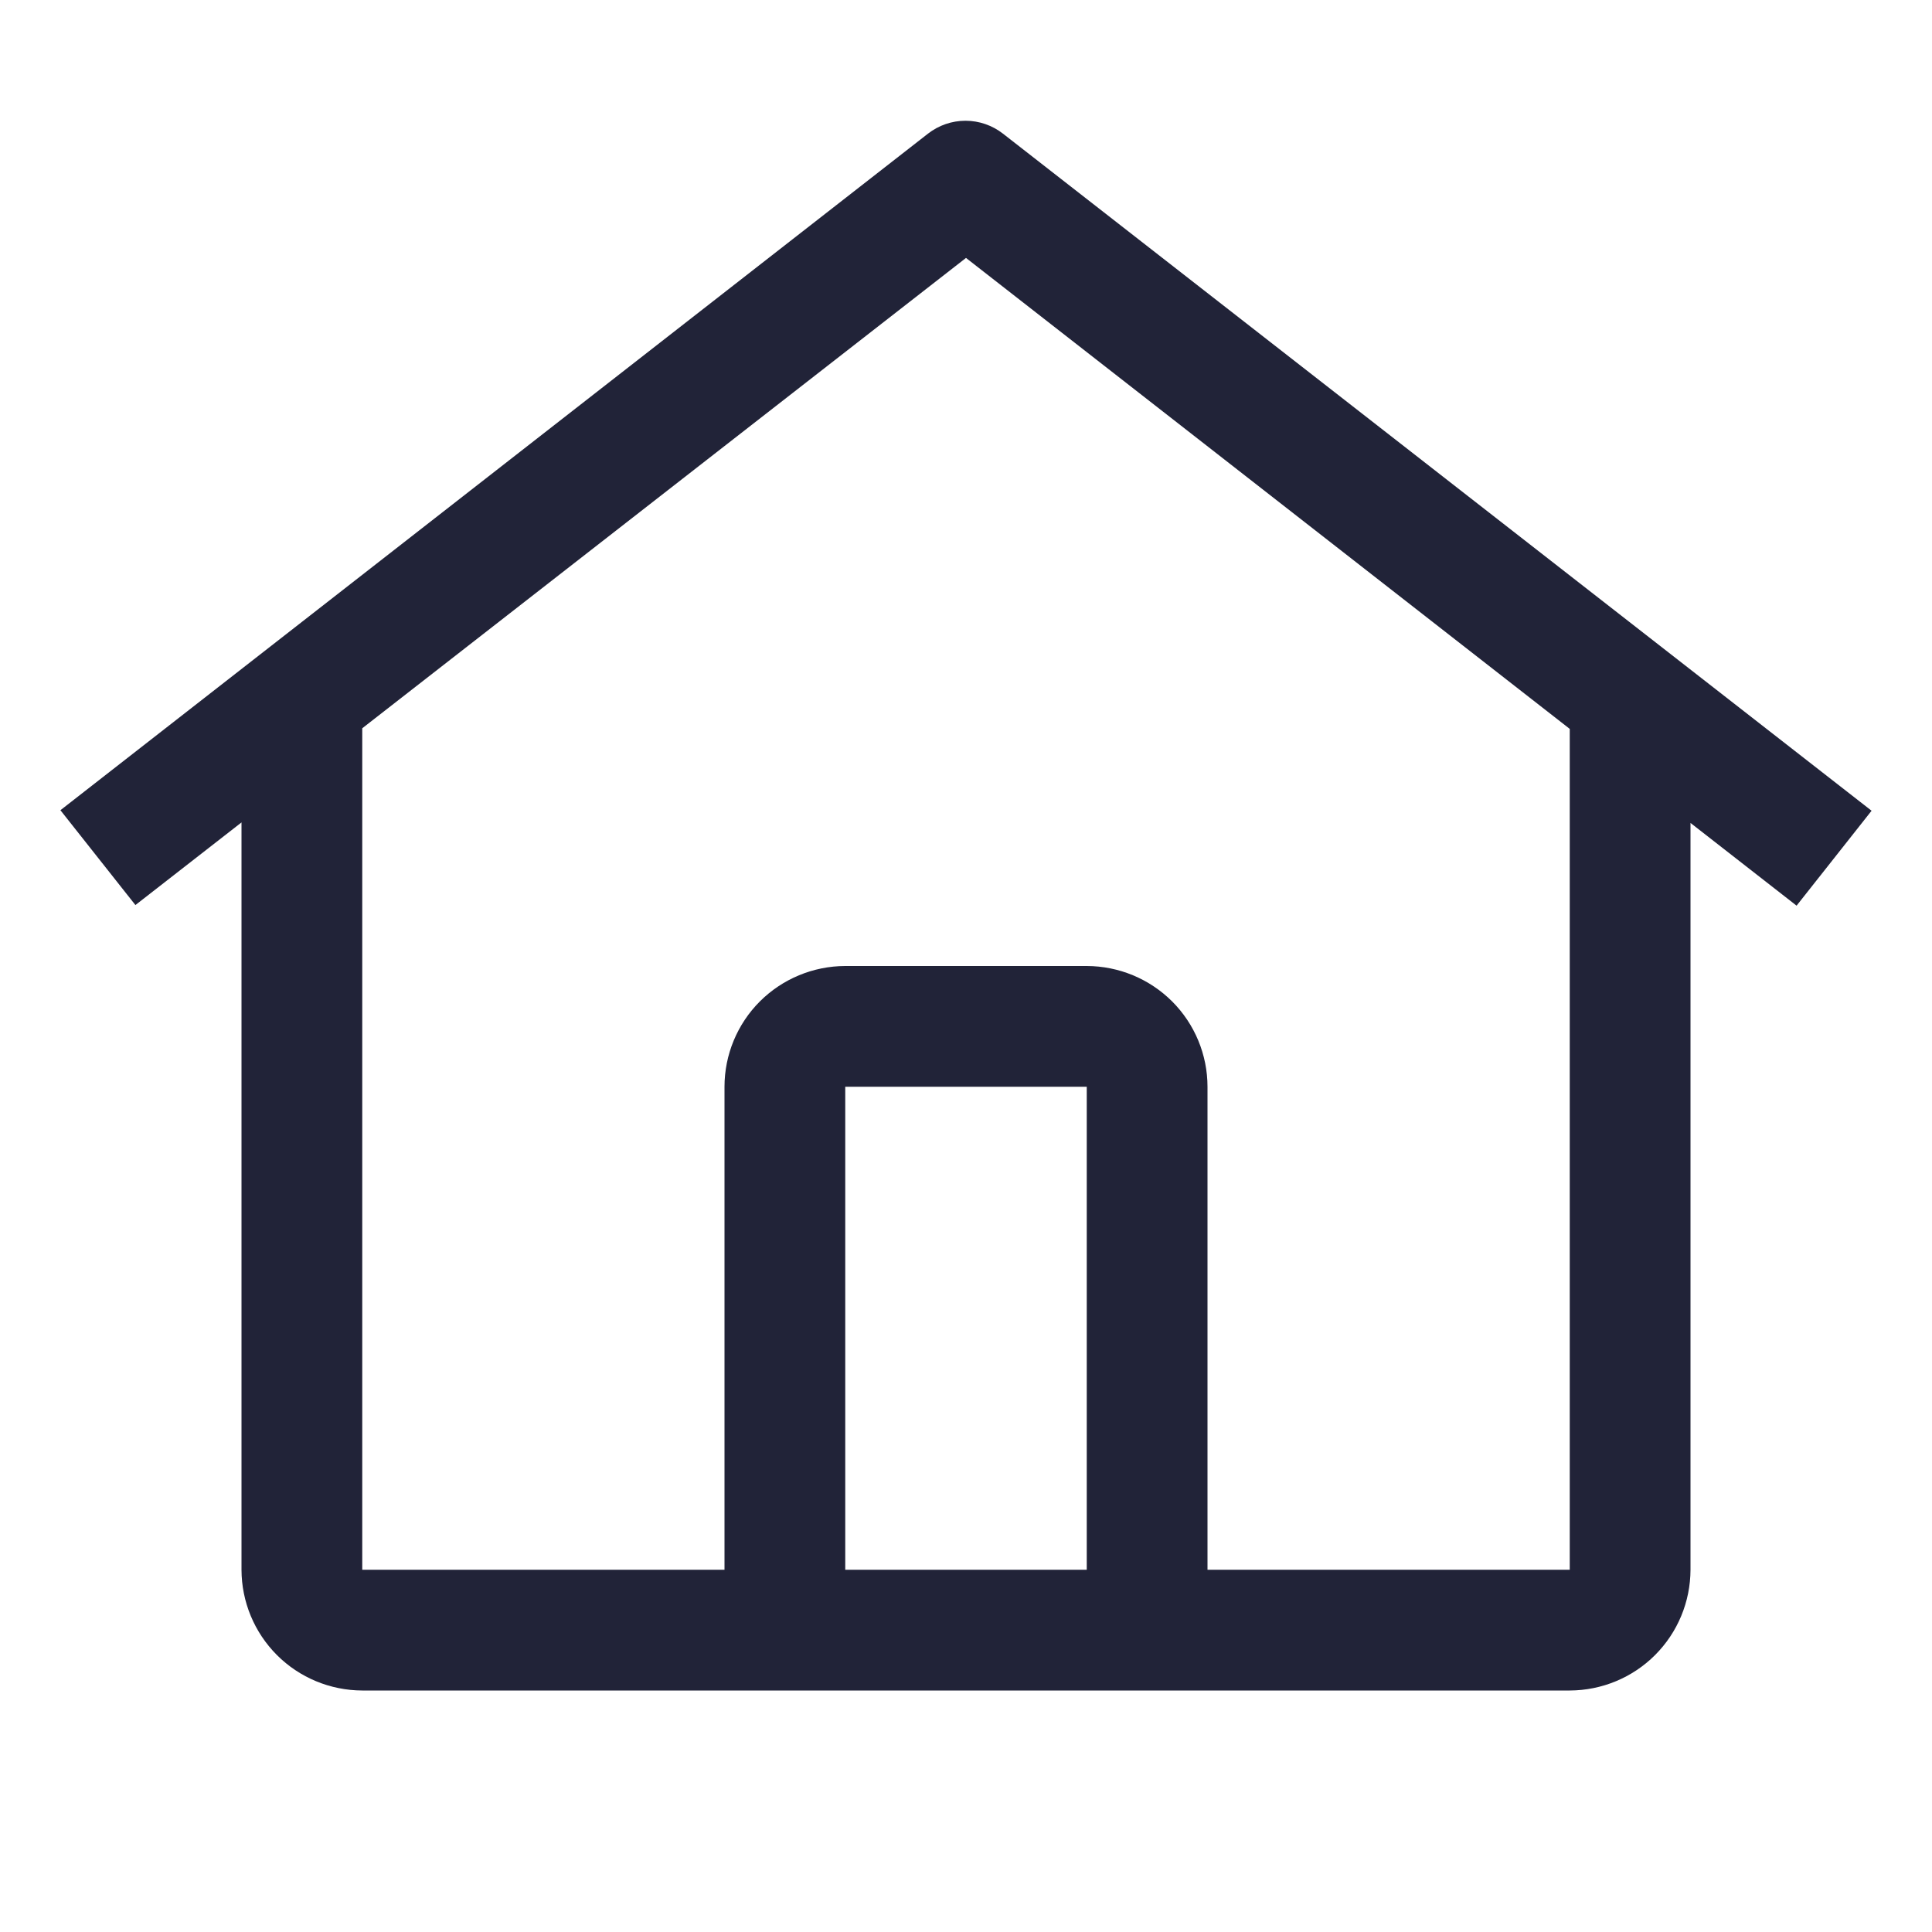
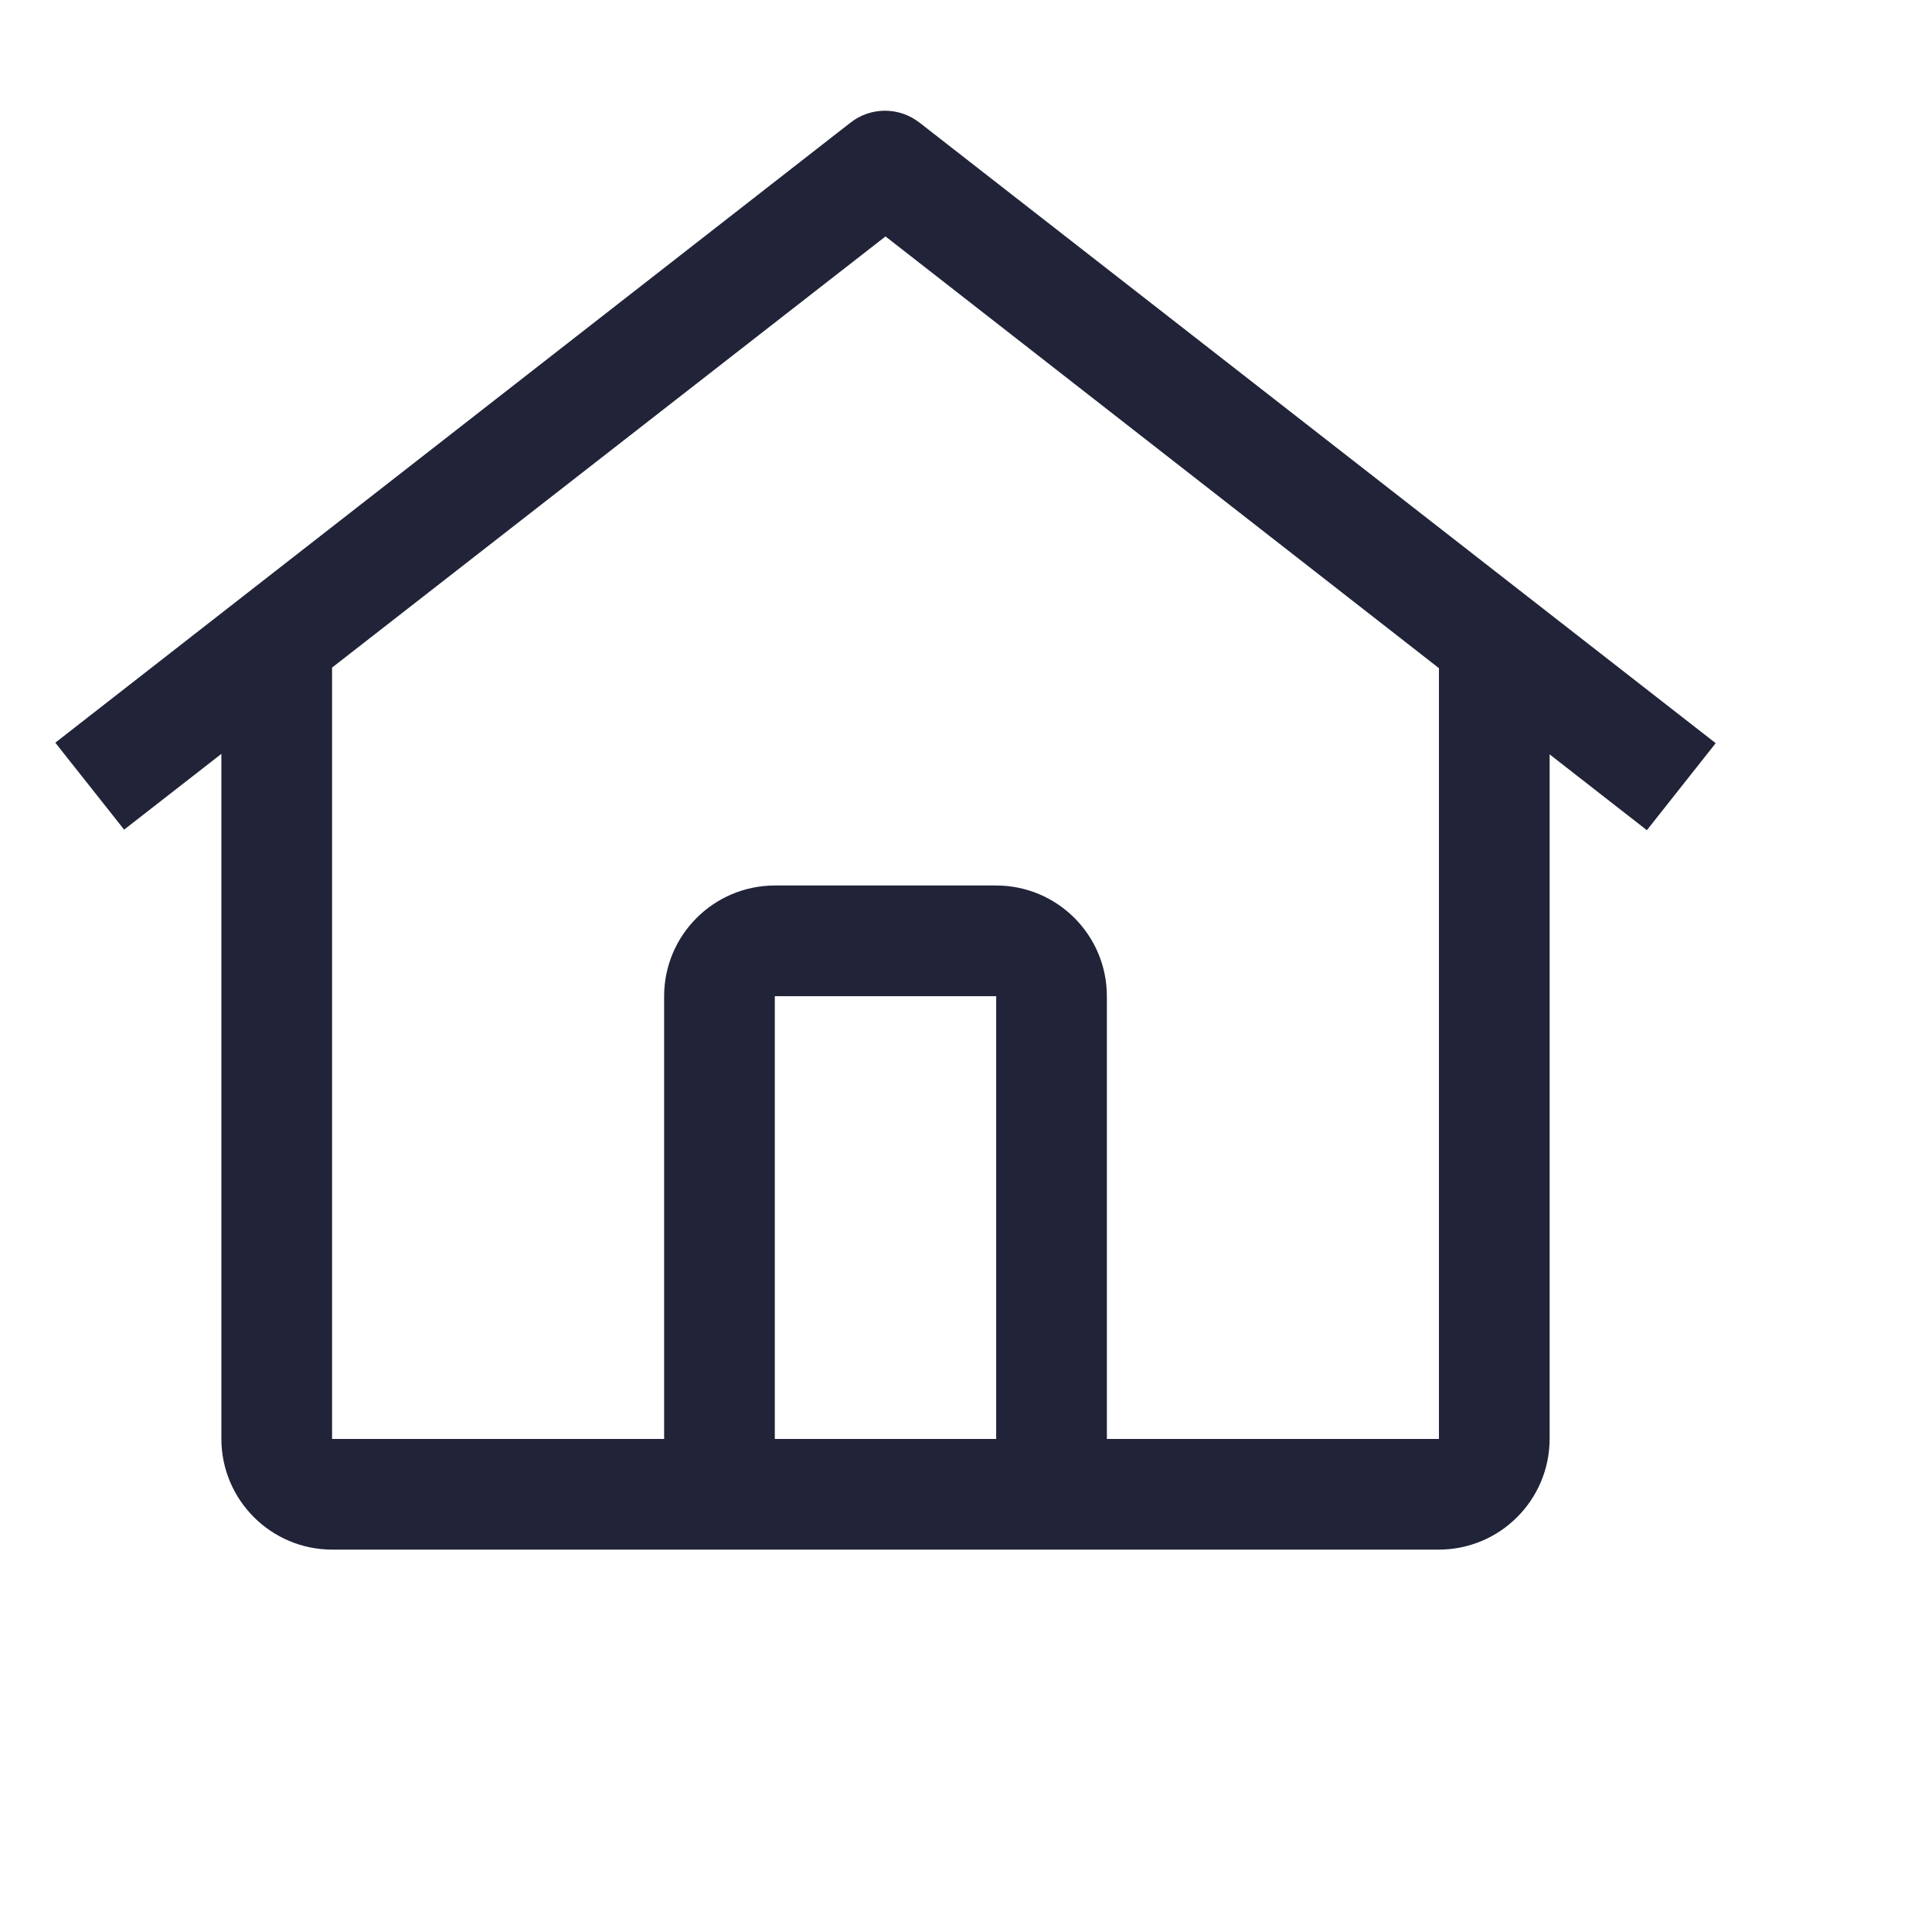
- <svg xmlns="http://www.w3.org/2000/svg" width="22" height="22" viewBox="0 0 22 22" fill="none">
-   <path d="M11.421 1.522C11.299 1.427 11.149 1.375 10.994 1.375C10.839 1.375 10.689 1.427 10.567 1.522L0.688 9.226L1.542 10.306L2.75 9.365V17.875C2.751 18.24 2.896 18.589 3.154 18.847C3.411 19.104 3.761 19.249 4.125 19.25H17.875C18.239 19.249 18.589 19.104 18.846 18.847C19.104 18.589 19.249 18.24 19.25 17.875V9.371L20.458 10.313L21.312 9.232L11.421 1.522ZM12.375 17.875H9.625V12.375H12.375V17.875ZM13.75 17.875V12.375C13.75 12.011 13.605 11.661 13.347 11.403C13.089 11.146 12.74 11.001 12.375 11H9.625C9.26 11.001 8.911 11.146 8.653 11.403C8.395 11.661 8.25 12.011 8.25 12.375V17.875H4.125V8.293L11 2.937L17.875 8.3V17.875H13.75Z" fill="#212338" />
+ <svg xmlns="http://www.w3.org/2000/svg" width="24" height="24" fill="none">
+   <path d="M11.42 1.522a.694.694 0 0 0-.853 0L.687 9.226l.855 1.08 1.208-.941v8.51a1.378 1.378 0 0 0 1.375 1.375h13.75a1.378 1.378 0 0 0 1.375-1.375V9.371l1.208.942.855-1.081-9.892-7.71Zm.955 16.353h-2.75v-5.5h2.75v5.5Zm1.375 0v-5.5A1.376 1.376 0 0 0 12.375 11h-2.75a1.377 1.377 0 0 0-1.375 1.375v5.5H4.125V8.293L11 2.937 17.875 8.3v9.575H13.75Z" fill="#212338" />
</svg>
